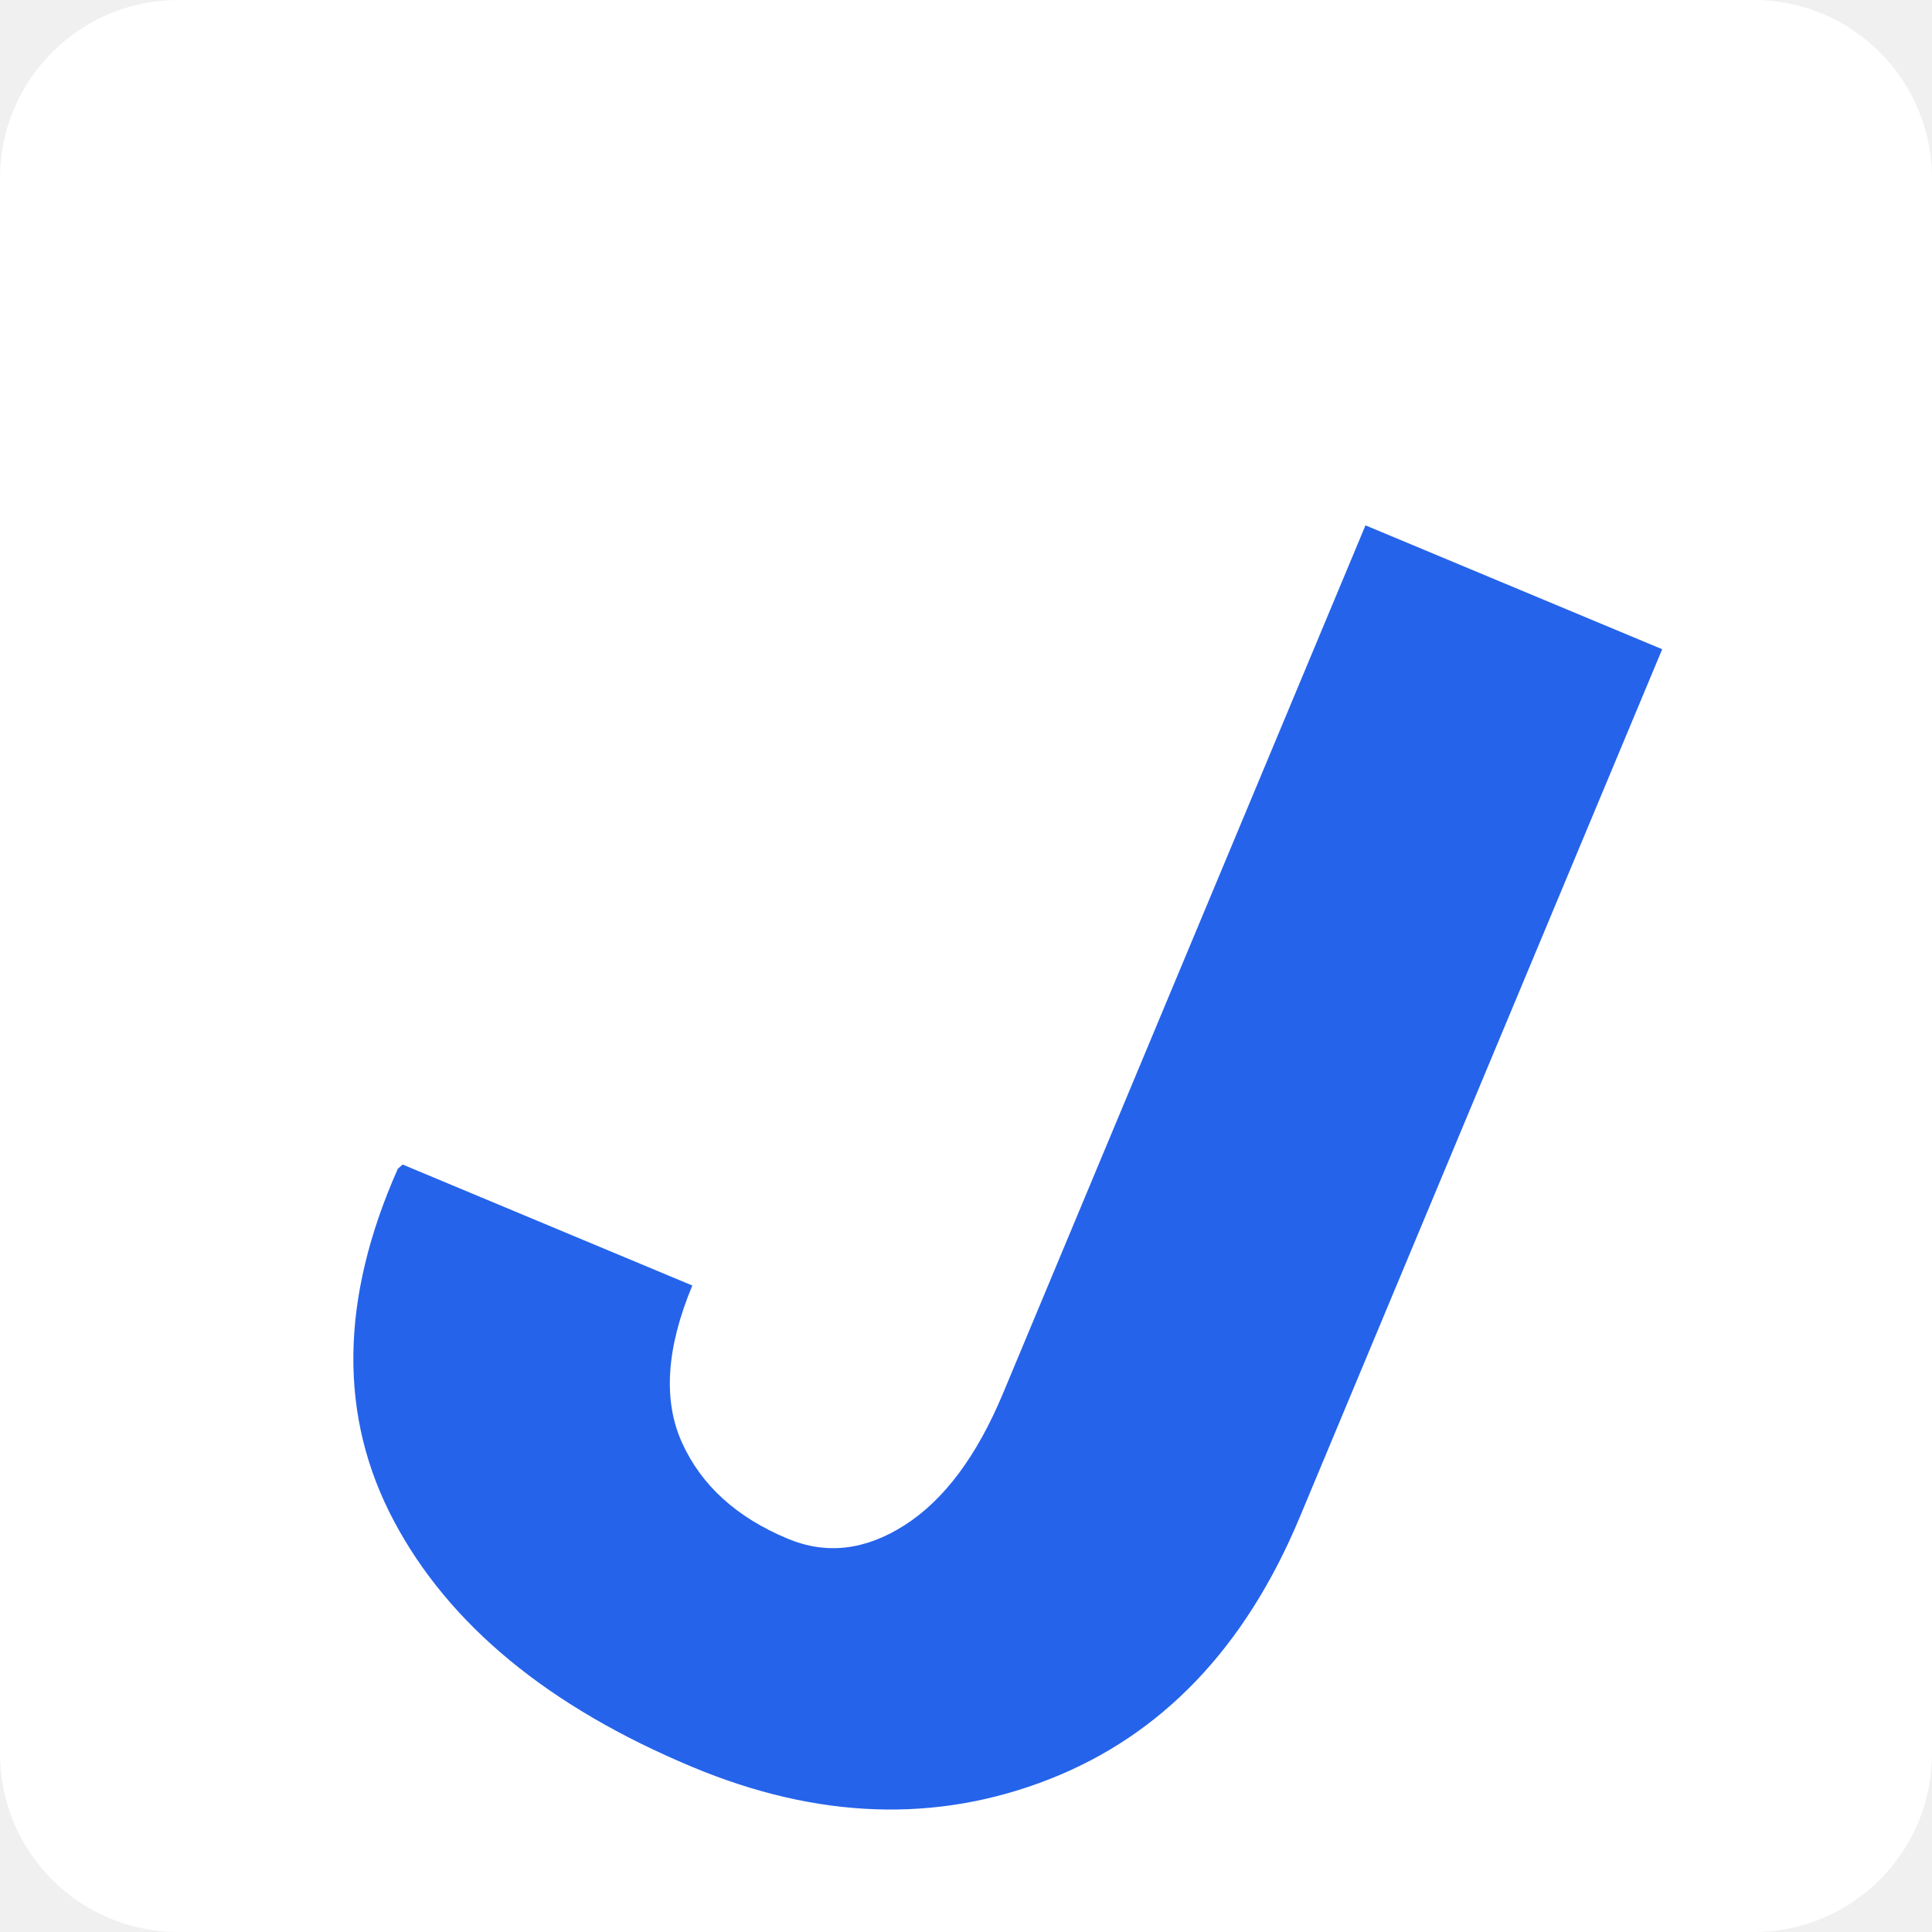
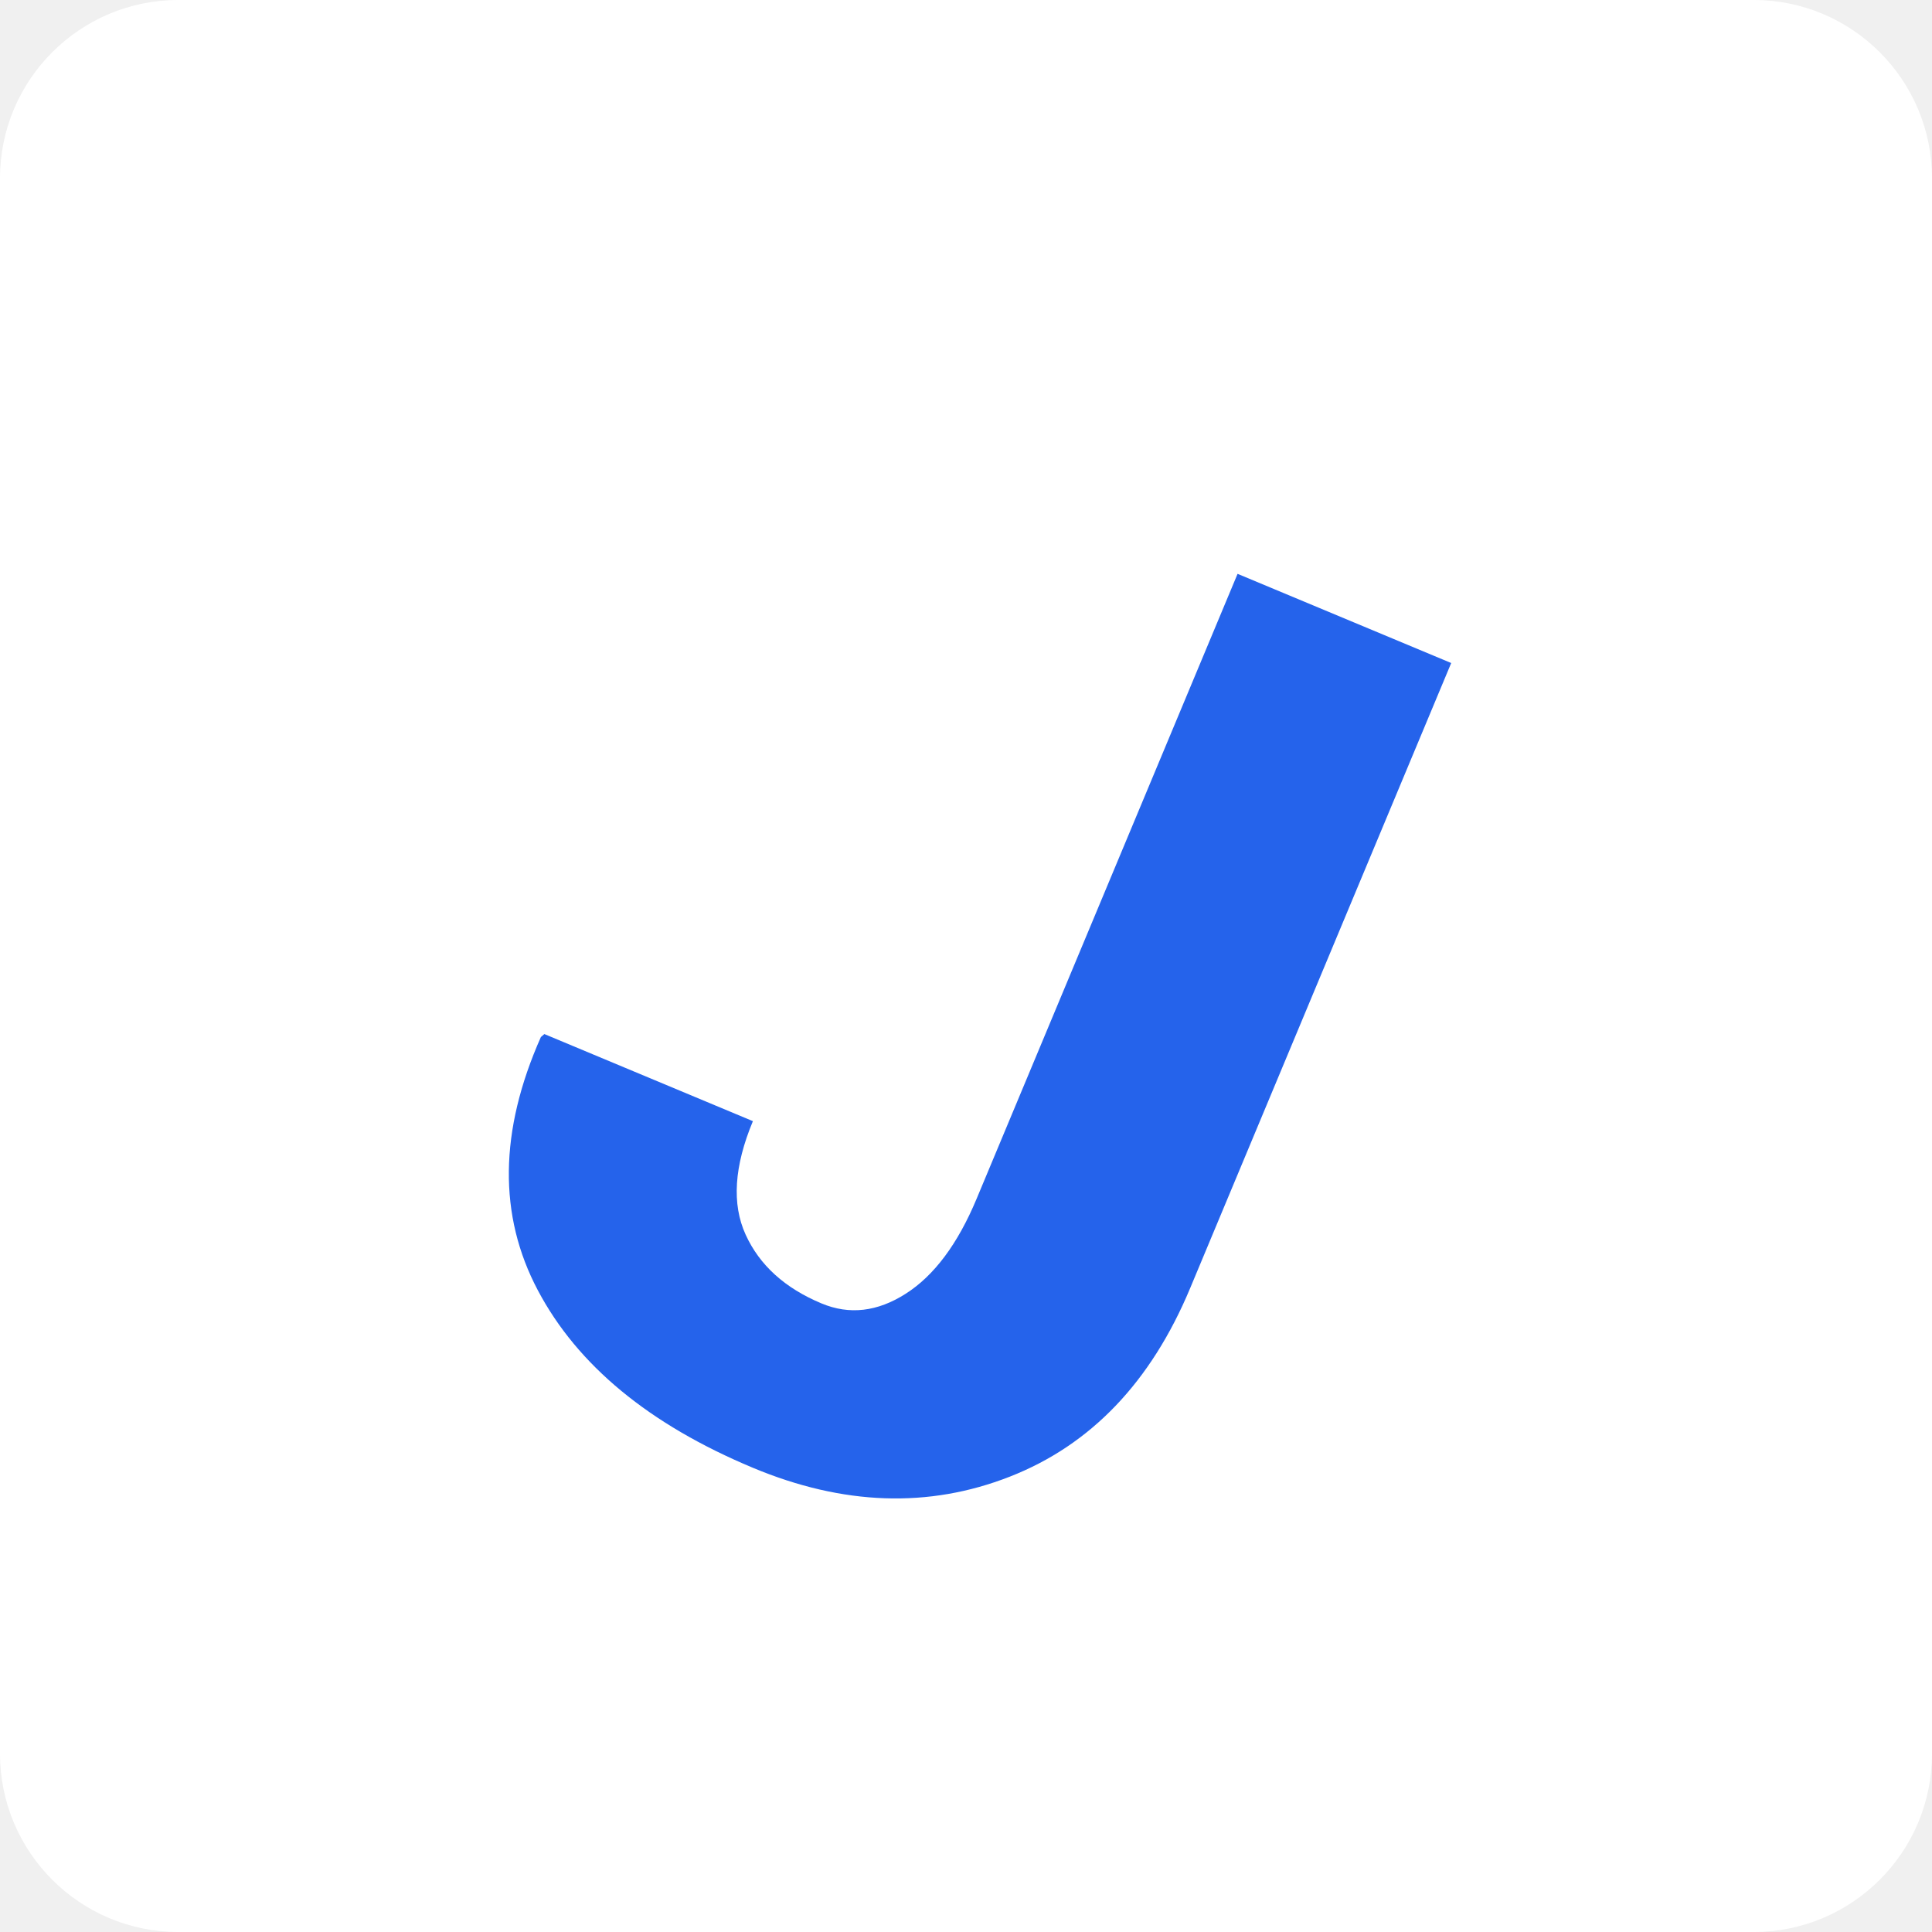
<svg xmlns="http://www.w3.org/2000/svg" width="32" height="32" viewBox="0 0 260 260">
  <rect width="260" height="260" rx="24" fill="#ffffff" />
-   <g transform="scale(1,-1) translate(0,-260)">
-     <path d="M 137.21 173.82 L 177.14 157.15 L 128.35 40.31 Q 117.35 13.96 94.63 5.07 Q 71.9 -3.83 46.62 6.73 Q 17.56 18.87 6.43 39.89 Q -4.7 60.9 6.99 87.24 L 7.64 87.8 L 46.62 71.52 Q 41.35 58.88 45.26 50.31 Q 49.17 41.74 59.45 37.45 Q 67.25 34.19 75.19 39.27 Q 83.14 44.34 88.42 56.98 Z" transform="translate(46.55,15.48)" fill="#2563eb" />
+   <g transform="translate(130,130) scale(0.72) translate(-133,-144)">
+     <g transform="scale(1,-1) translate(0,-260)">
+       <path d="M 137.21 173.82 L 177.14 157.15 L 128.35 40.31 Q 117.35 13.96 94.63 5.07 Q 71.9 -3.83 46.62 6.73 Q 17.56 18.87 6.43 39.89 Q -4.7 60.9 6.99 87.24 L 7.64 87.8 L 46.62 71.52 Q 41.35 58.88 45.26 50.31 Q 49.17 41.74 59.45 37.45 Q 67.25 34.19 75.19 39.27 Q 83.14 44.34 88.42 56.98 Z" transform="translate(46.55,15.48)" fill="#2563eb" />
+     </g>
  </g>
</svg>
